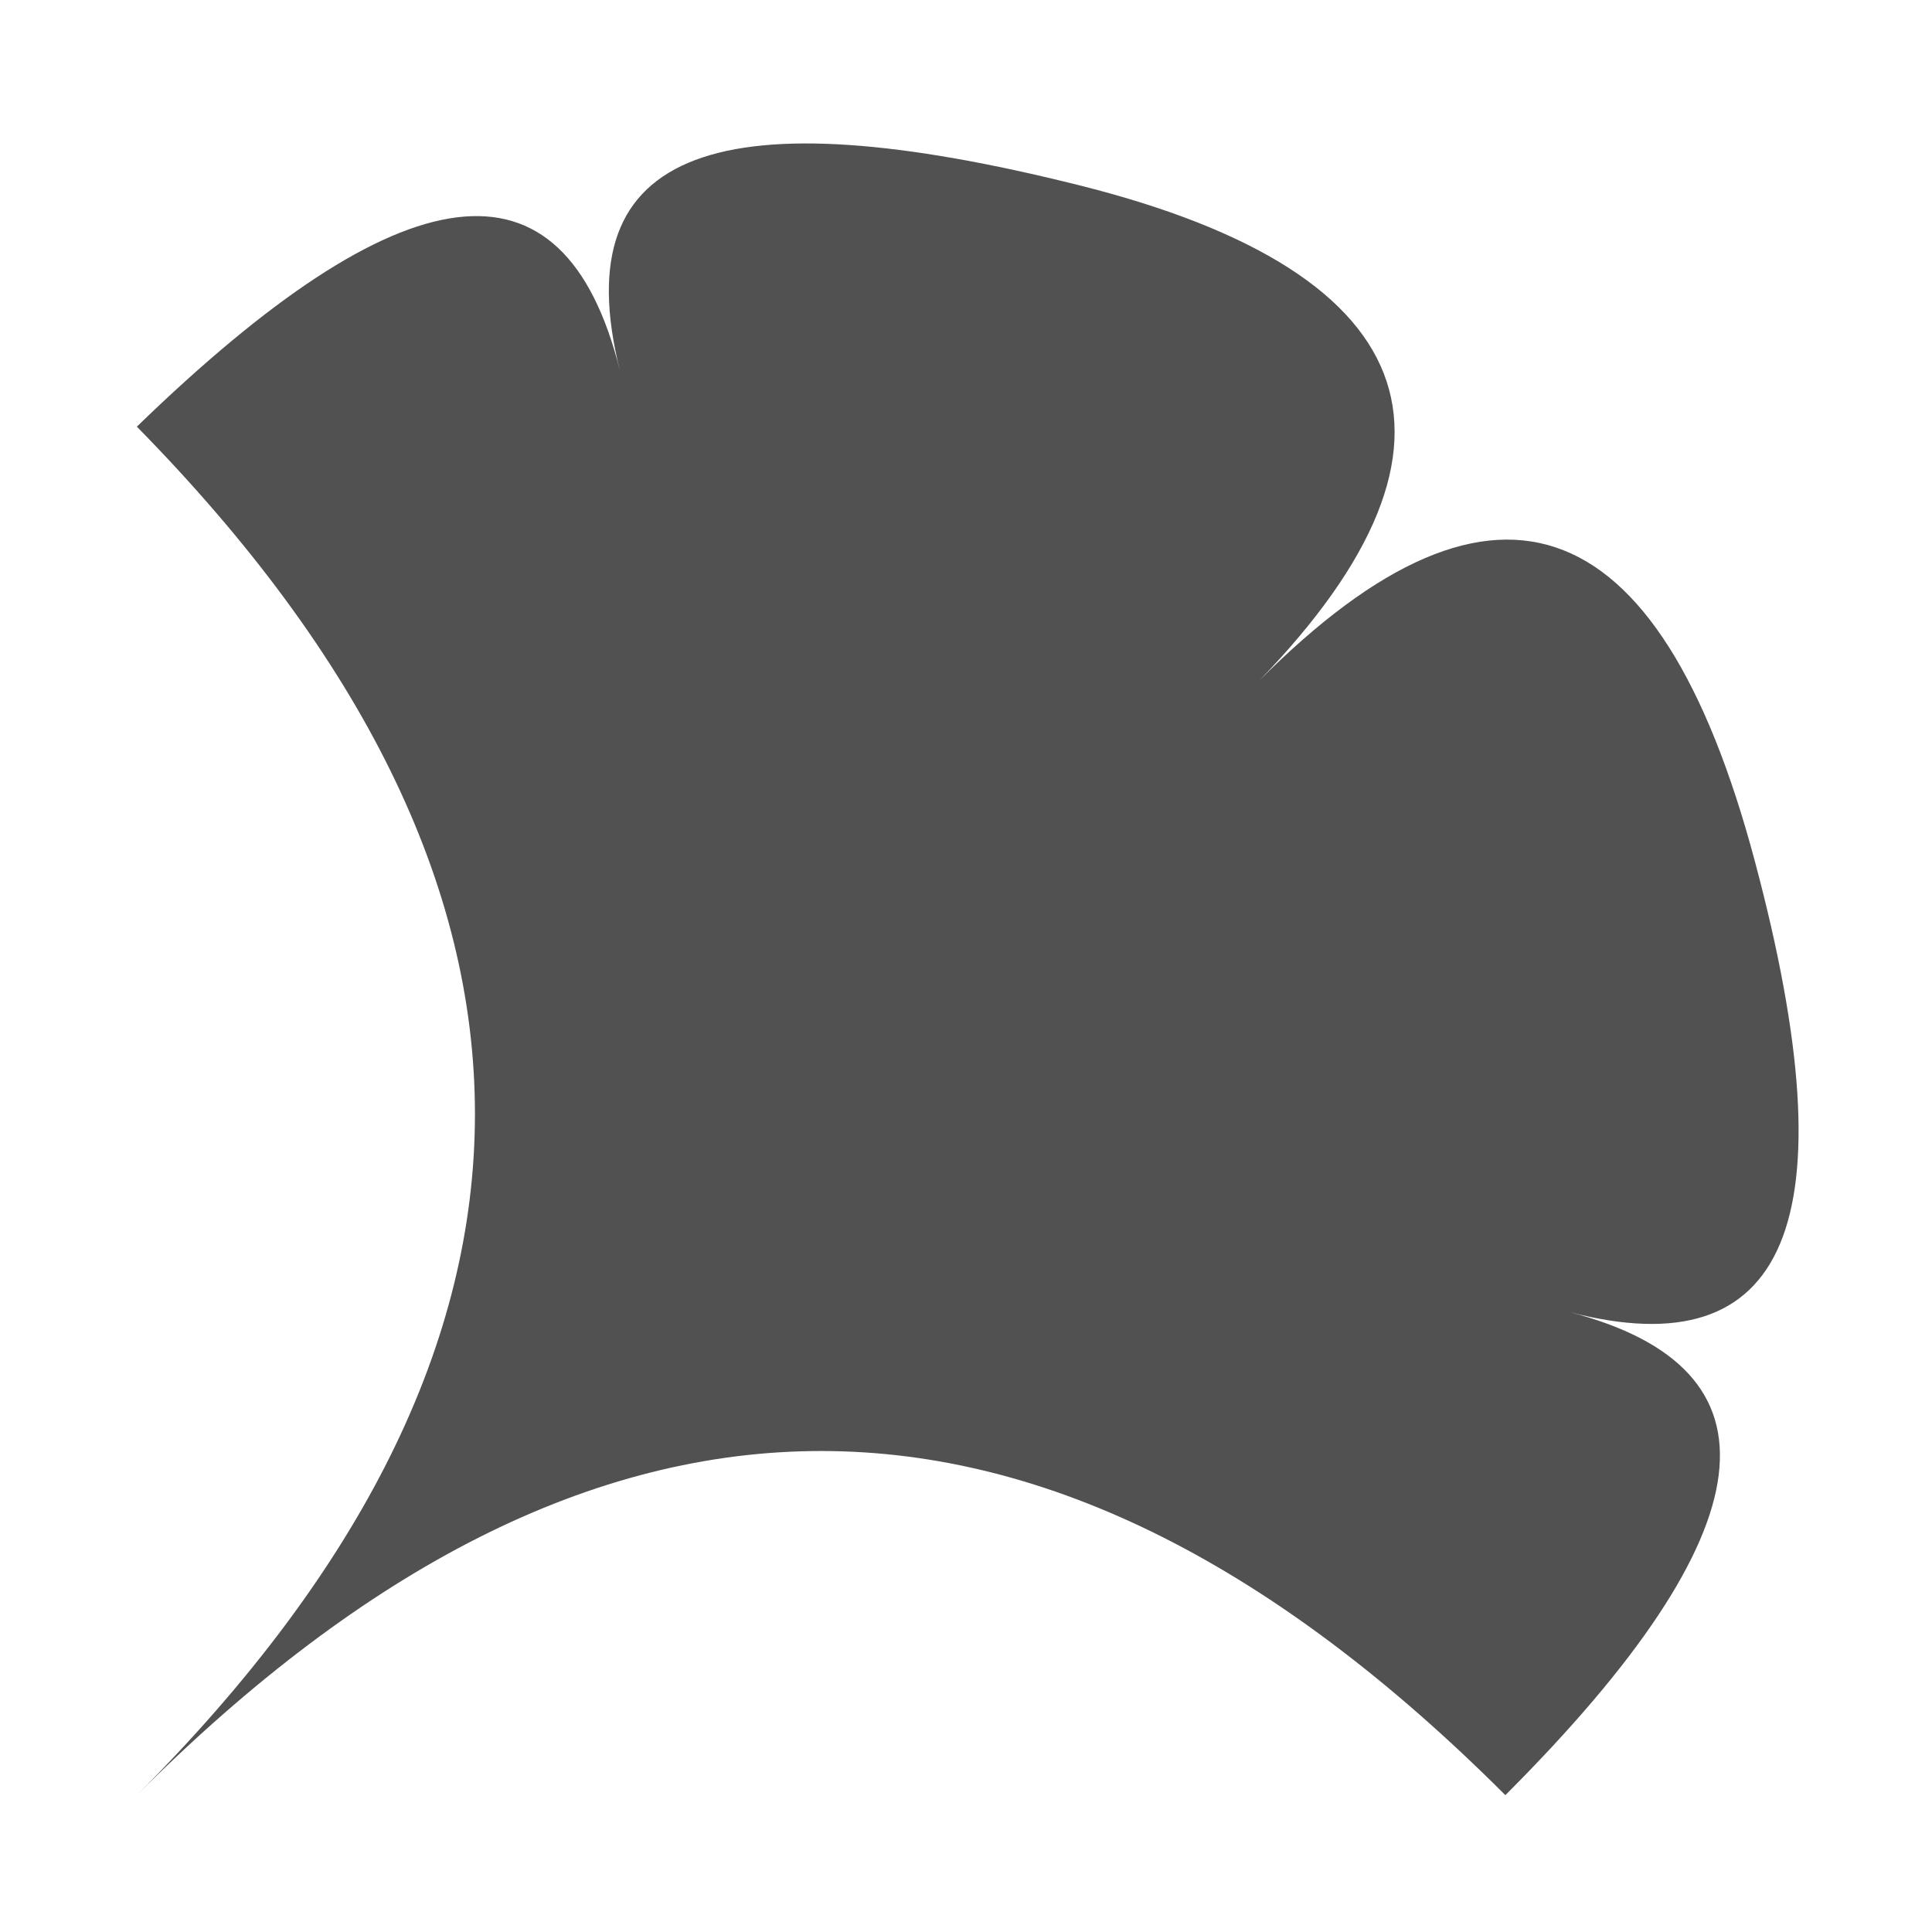
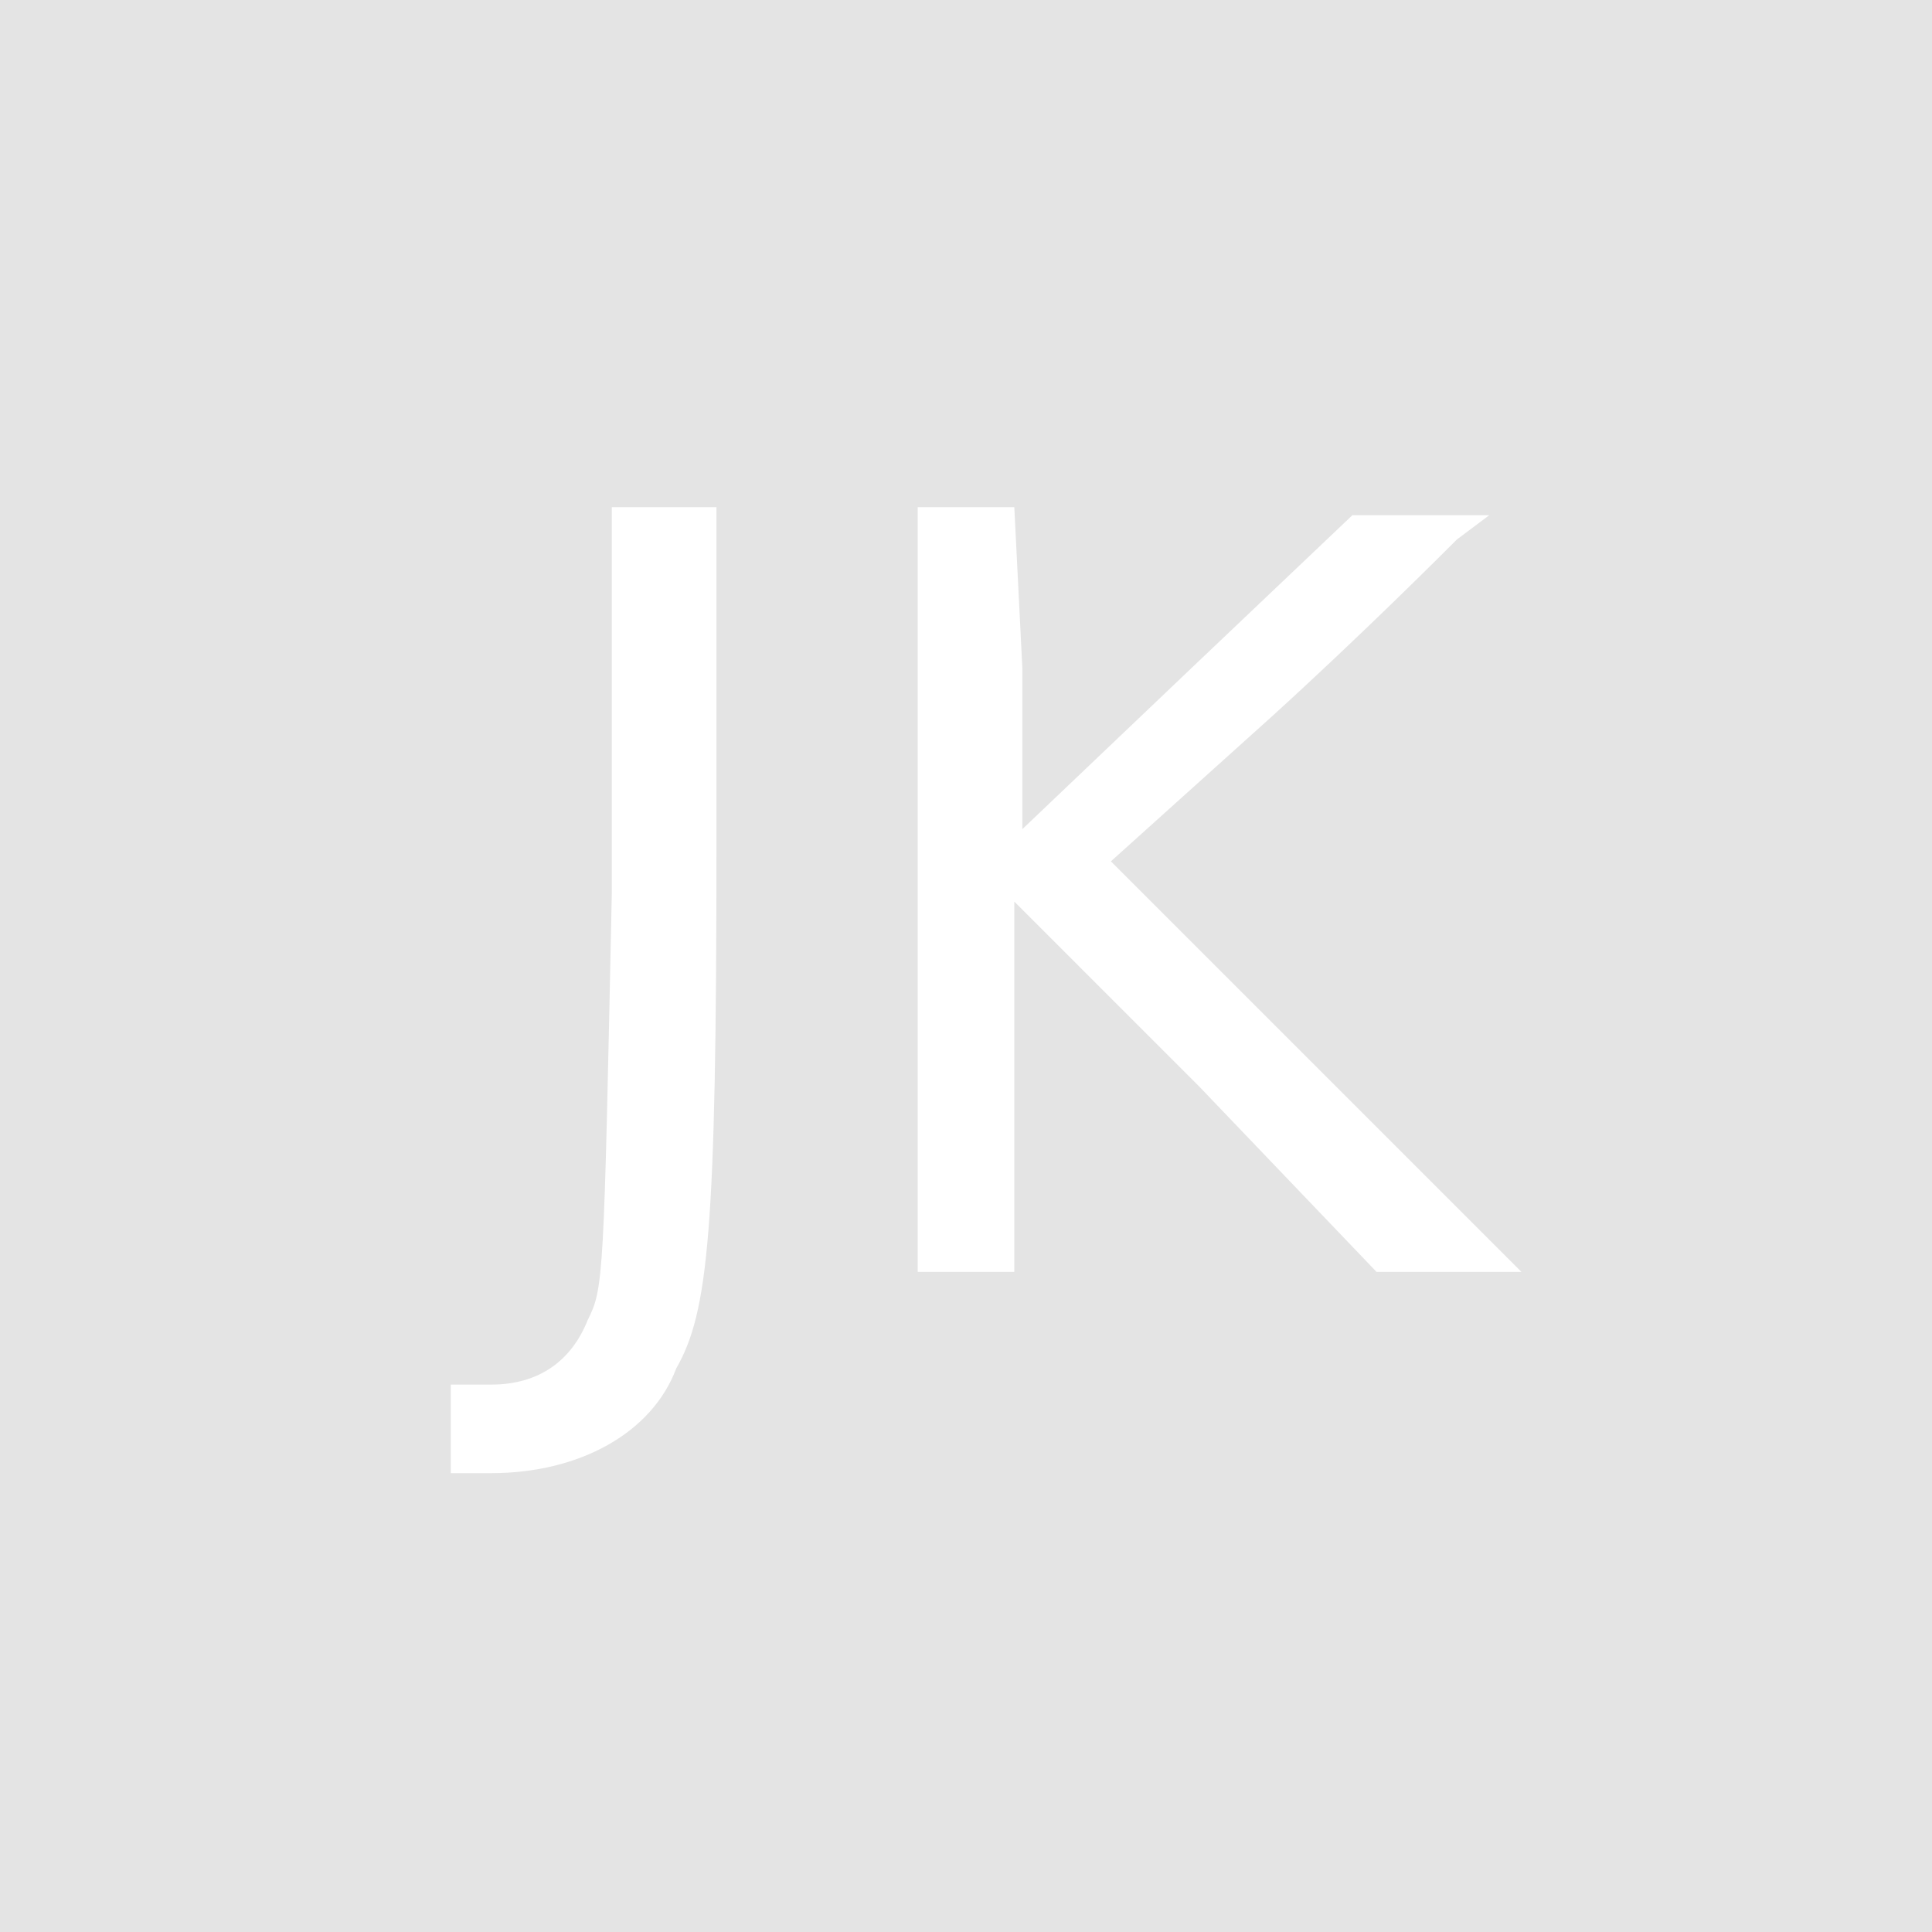
- <svg xmlns="http://www.w3.org/2000/svg" version="1.1" x="0px" y="0px" width="24px" height="24px" viewBox="0 0 24 24">
-   <style type="text/css">
- 	.st0{fill:#515151;}
- </style>
-   <path class="st0" d="M1.7,22.3c5.7-5.7,11.3-5.7,17,0c3.3-3.3,3.5-5.3,0.8-6c2.7,0.7,3.5-1.1,2.3-5.6s-3.3-5.2-6.3-2.1  c3-3,2.3-5.2-2.1-6.3S7,1.8,7.7,4.6C7,1.8,5,2.1,1.7,5.3C7.3,11,7.3,16.7,1.7,22.3" />
+ <svg xmlns="http://www.w3.org/2000/svg" version="1.2" viewBox="0 0 24 24" width="24" height="24">
+   <style>.a{fill:#e4e4e4}</style>
+   <path fill-rule="evenodd" class="a" d="m0 0h24v24h-24zm8.9 6.3h-1.3v4.8c-0.1 4.8-0.1 4.9-0.3 5.3-0.2 0.5-0.6 0.8-1.2 0.8h-0.5v1.1h0.5c1.1 0 2-0.5 2.3-1.3 0.4-0.7 0.5-1.7 0.5-6.5zm3.7 0h-1.2v9.5h1.2v-4.6l2.3 2.3 2.2 2.3h1.8l-5.1-5.1 2-1.8c1.1-1 2.1-2 2.3-2.2l0.4-0.3h-1.7l-2 1.9-2.1 2v-2z" />
</svg>
